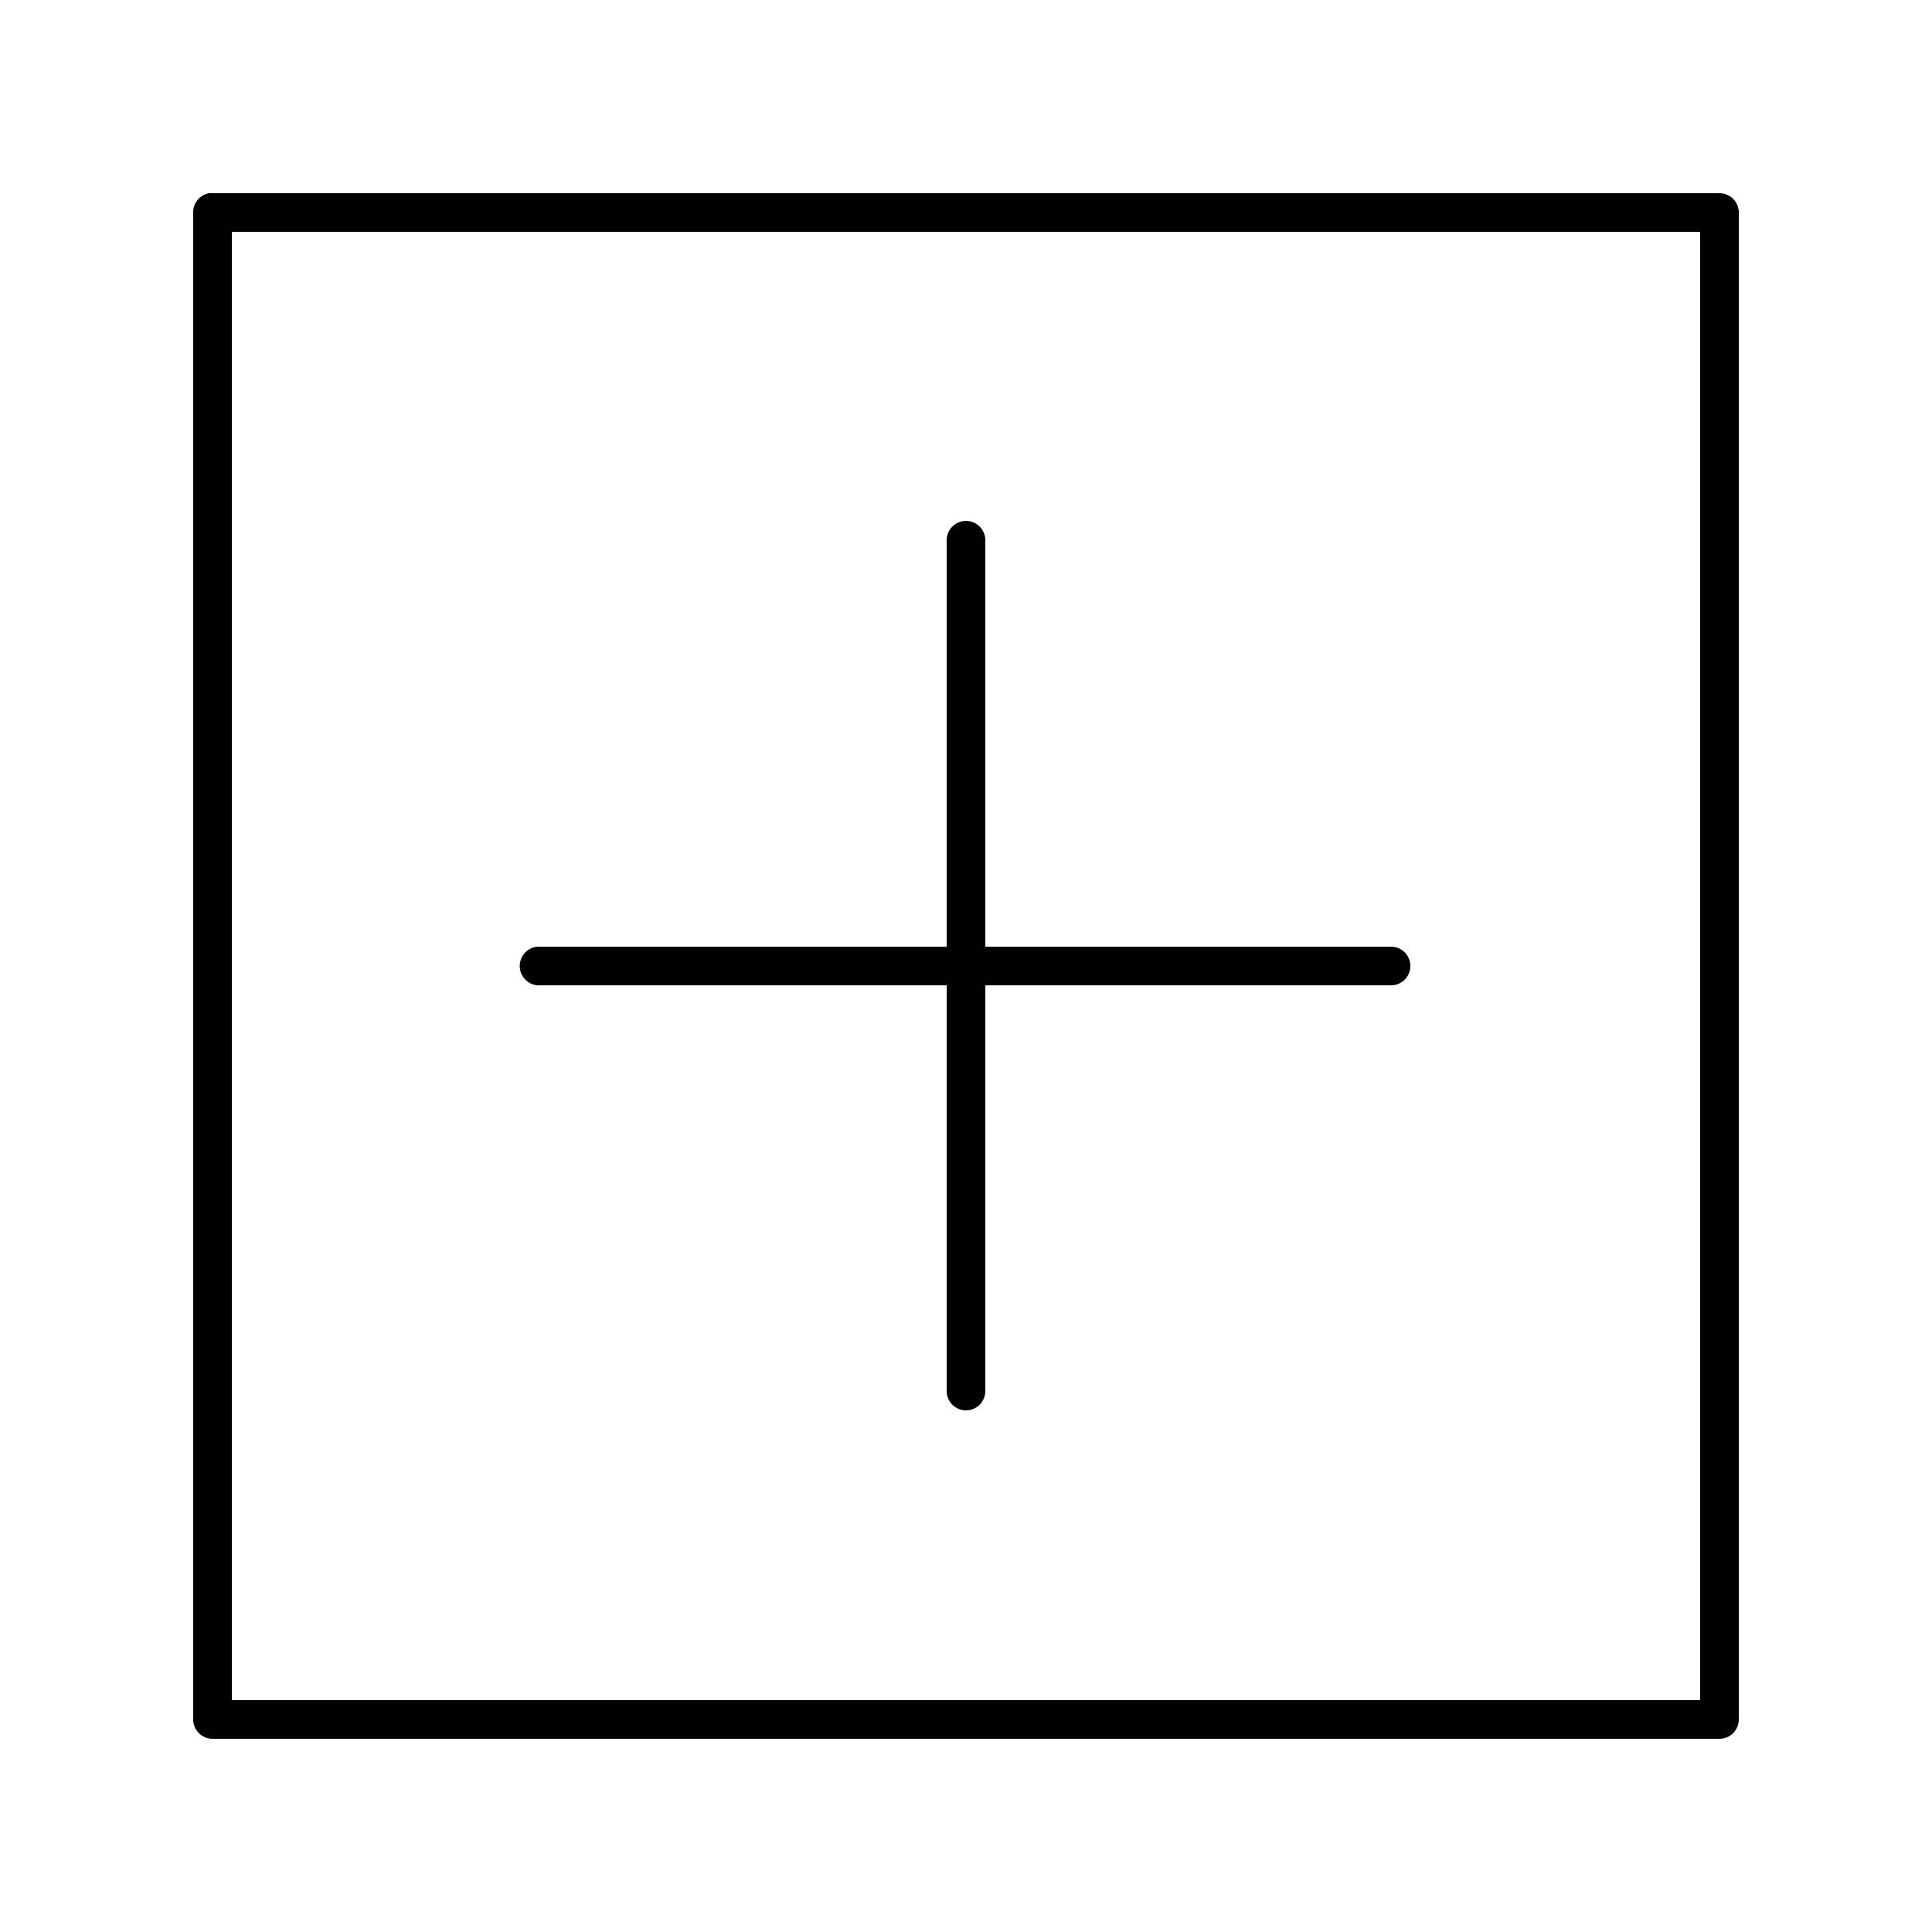
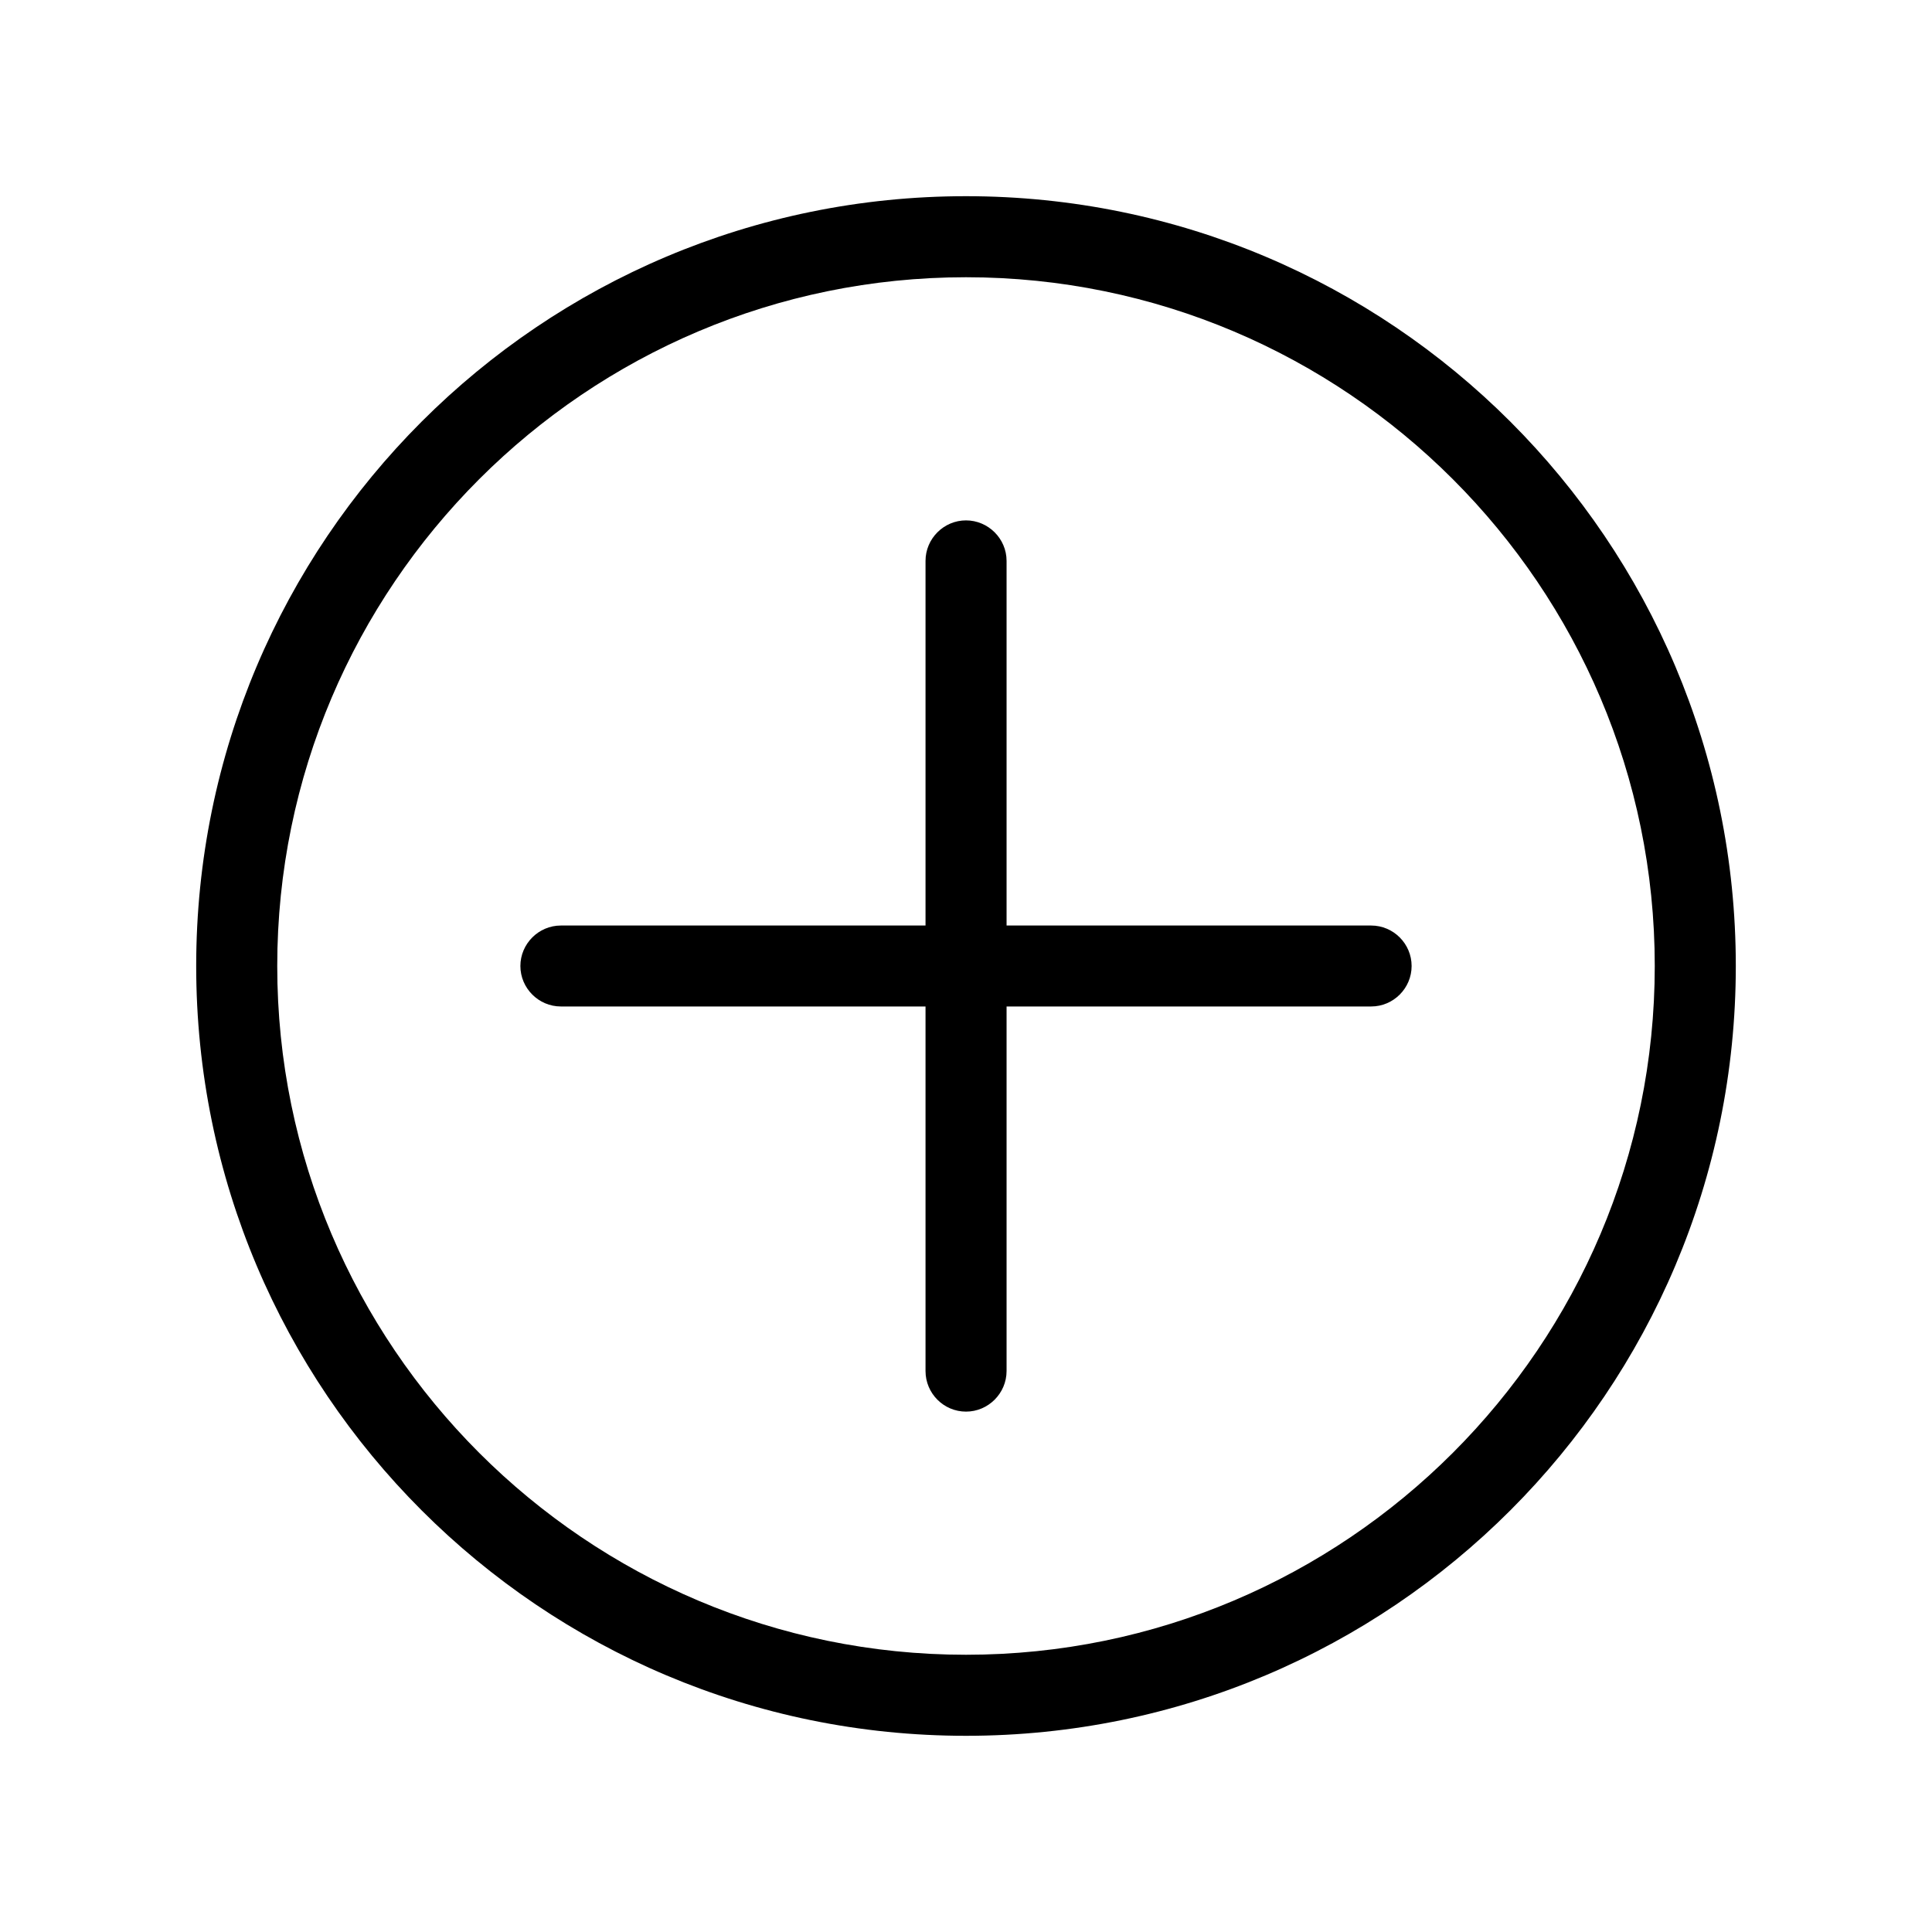
- <svg xmlns="http://www.w3.org/2000/svg" version="1.1" x="0px" y="0px" viewBox="0 0 100 100">
-   <g transform="translate(0,-952.3622)">
-     <path d="M 10.812 10 A 1 1 0 0 0 10 11 L 10 89 A 1 1 0 0 0 11 90 L 89 90 A 1 1 0 0 0 90 89 L 90 11 A 1 1 0 0 0 89 10 L 11 10 A 1 1 0 0 0 10.812 10 z M 12 12 L 88 12 L 88 88 L 12 88 L 12 12 z M 49.875 26.969 A 1 1 0 0 0 49 28 L 49 49 L 28 49 A 1 1 0 0 0 27.812 49 A 1.004 1.004 0 0 0 28 51 L 49 51 L 49 72 A 1 1 0 1 0 51 72 L 51 51 L 72 51 A 1 1 0 1 0 72 49 L 51 49 L 51 28 A 1 1 0 0 0 49.875 26.969 z " transform="translate(0,952.3622)" />
-   </g>
+ <svg class="svg-icon" viewBox="0 0 20 20">
+   <path d="M14.613,10c0,0.23-0.188,0.419-0.419,0.419H10.42v3.774c0,0.23-0.189,0.42-0.42,0.42s-0.419-0.189-0.419-0.42v-3.774H5.806c-0.23,0-0.419-0.189-0.419-0.419s0.189-0.419,0.419-0.419h3.775V5.806c0-0.23,0.189-0.419,0.419-0.419s0.42,0.189,0.42,0.419v3.775h3.774C14.425,9.581,14.613,9.77,14.613,10 M17.969,10c0,4.401-3.567,7.969-7.969,7.969c-4.402,0-7.969-3.567-7.969-7.969c0-4.402,3.567-7.969,7.969-7.969C14.401,2.031,17.969,5.598,17.969,10 M17.13,10c0-3.932-3.198-7.13-7.13-7.13S2.87,6.068,2.87,10c0,3.933,3.198,7.13,7.13,7.13S17.13,13.933,17.13,10" />
</svg>
